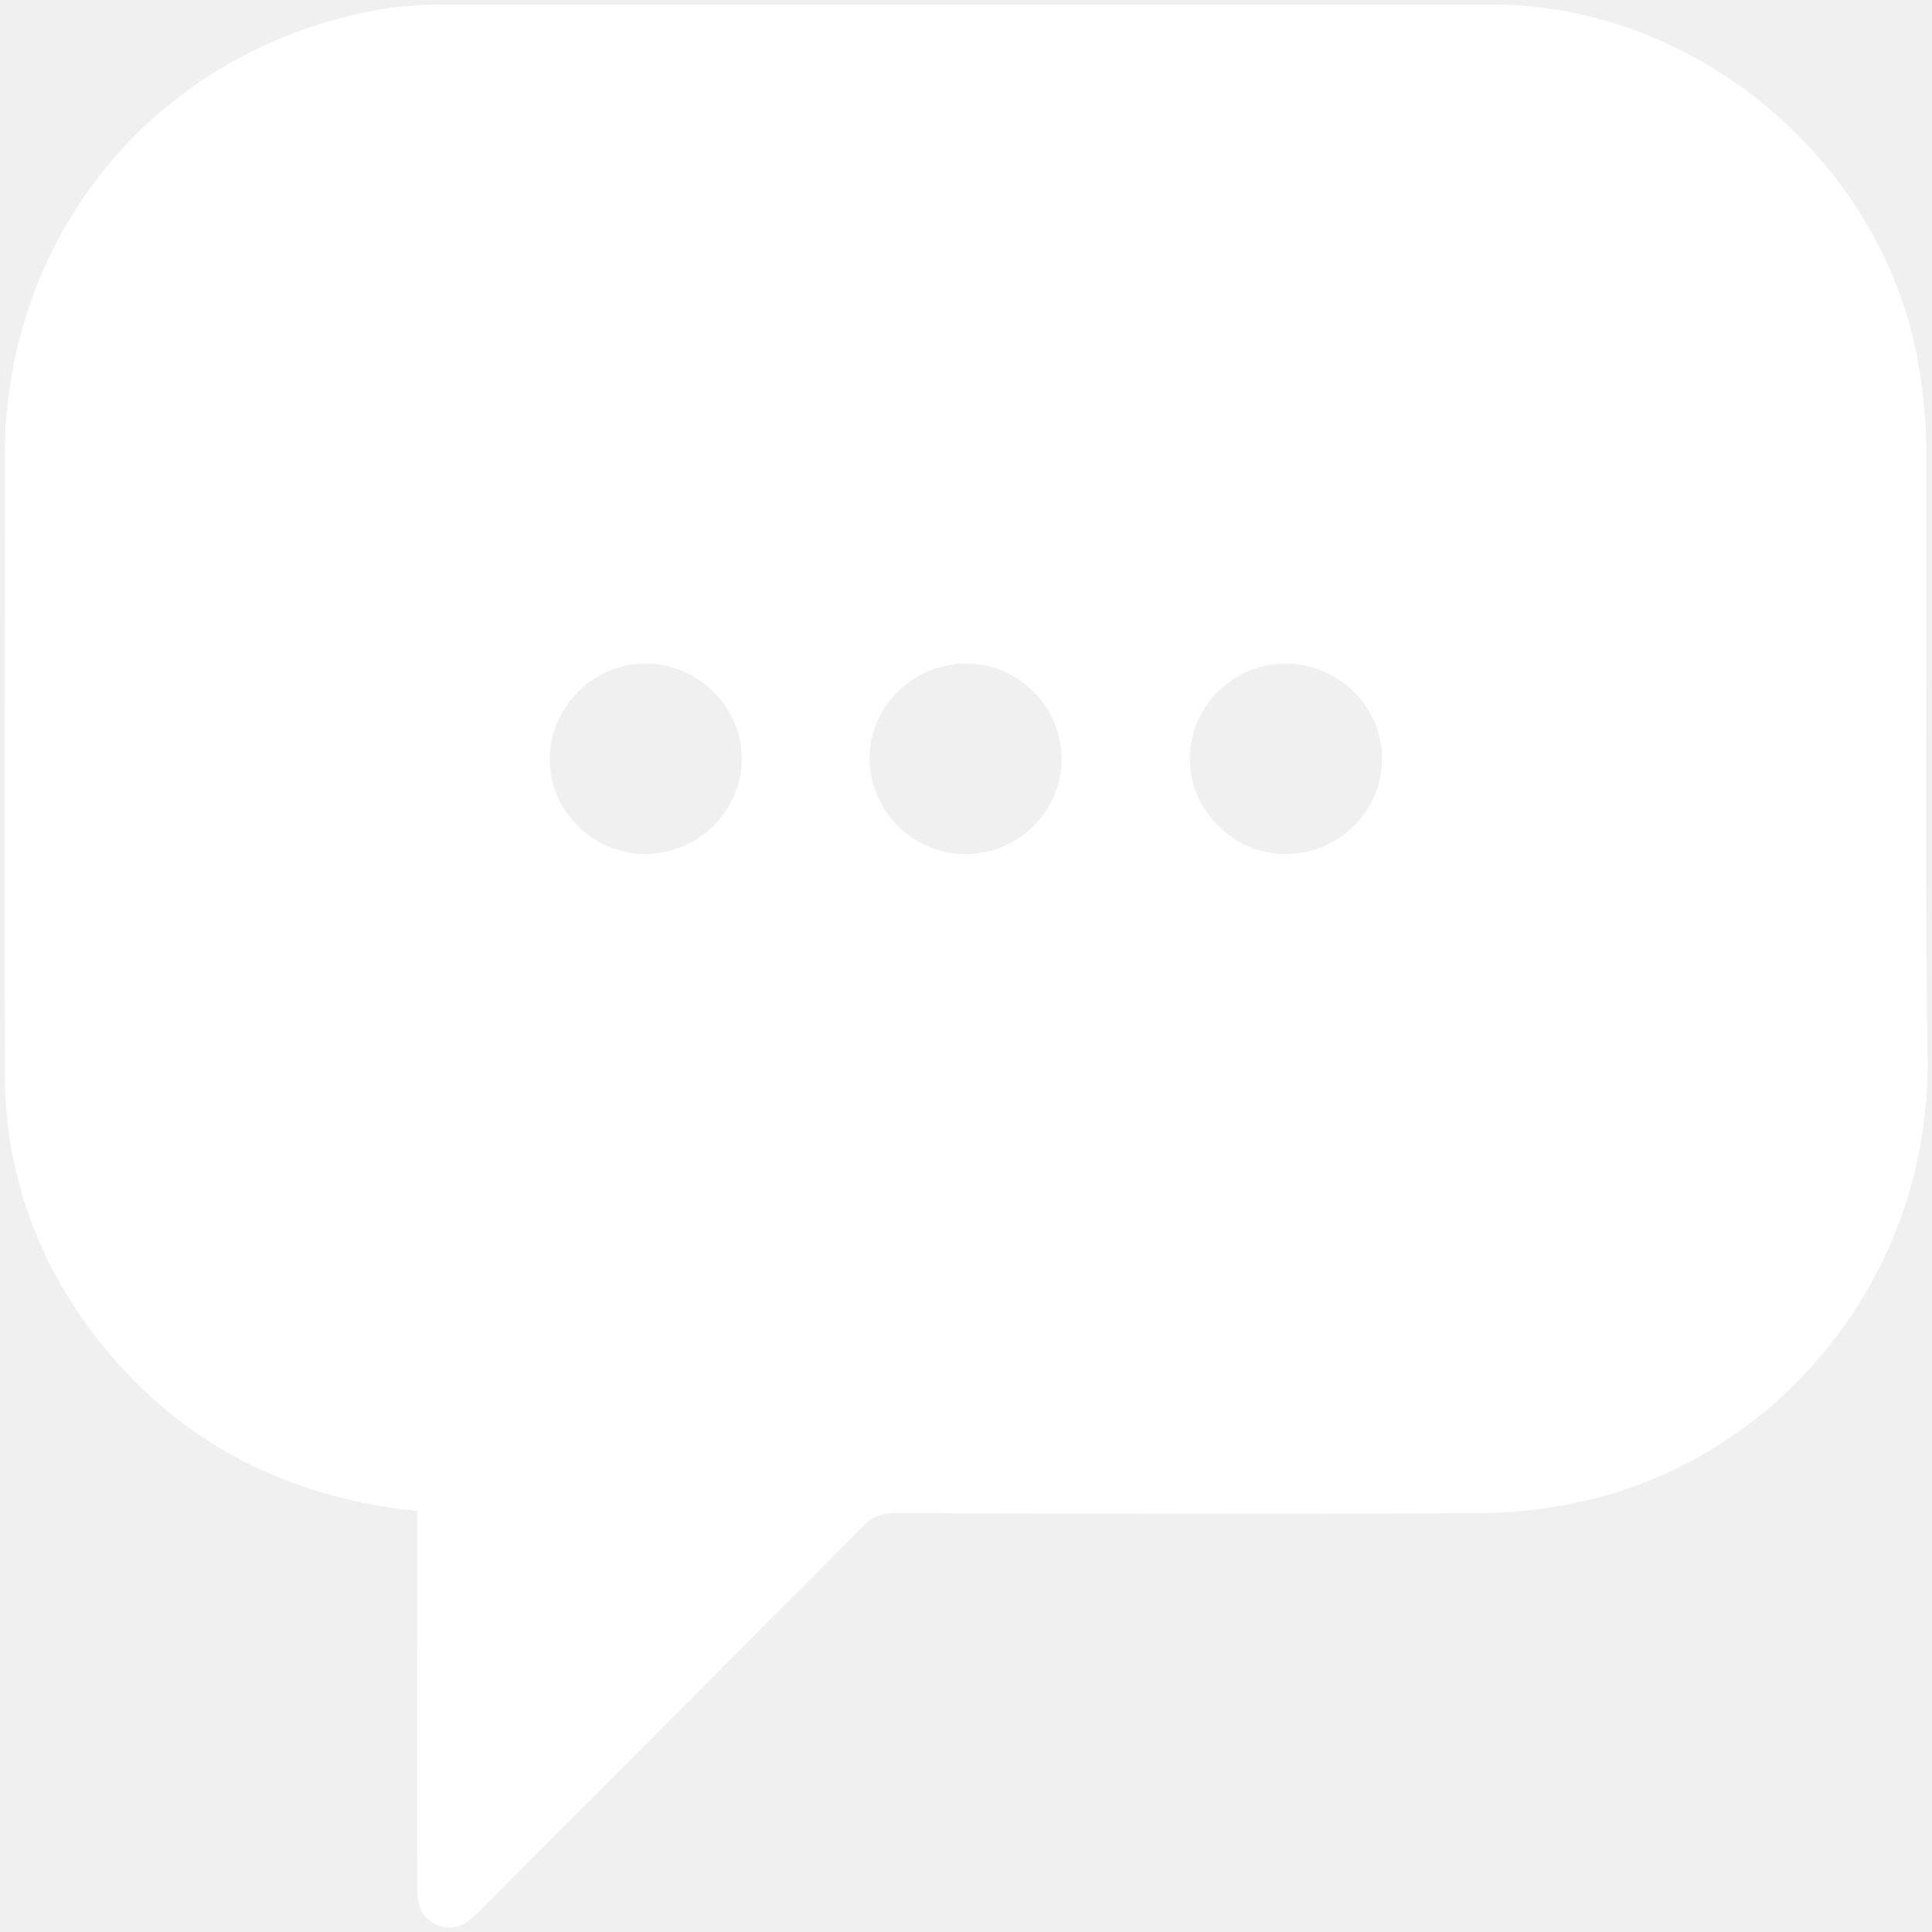
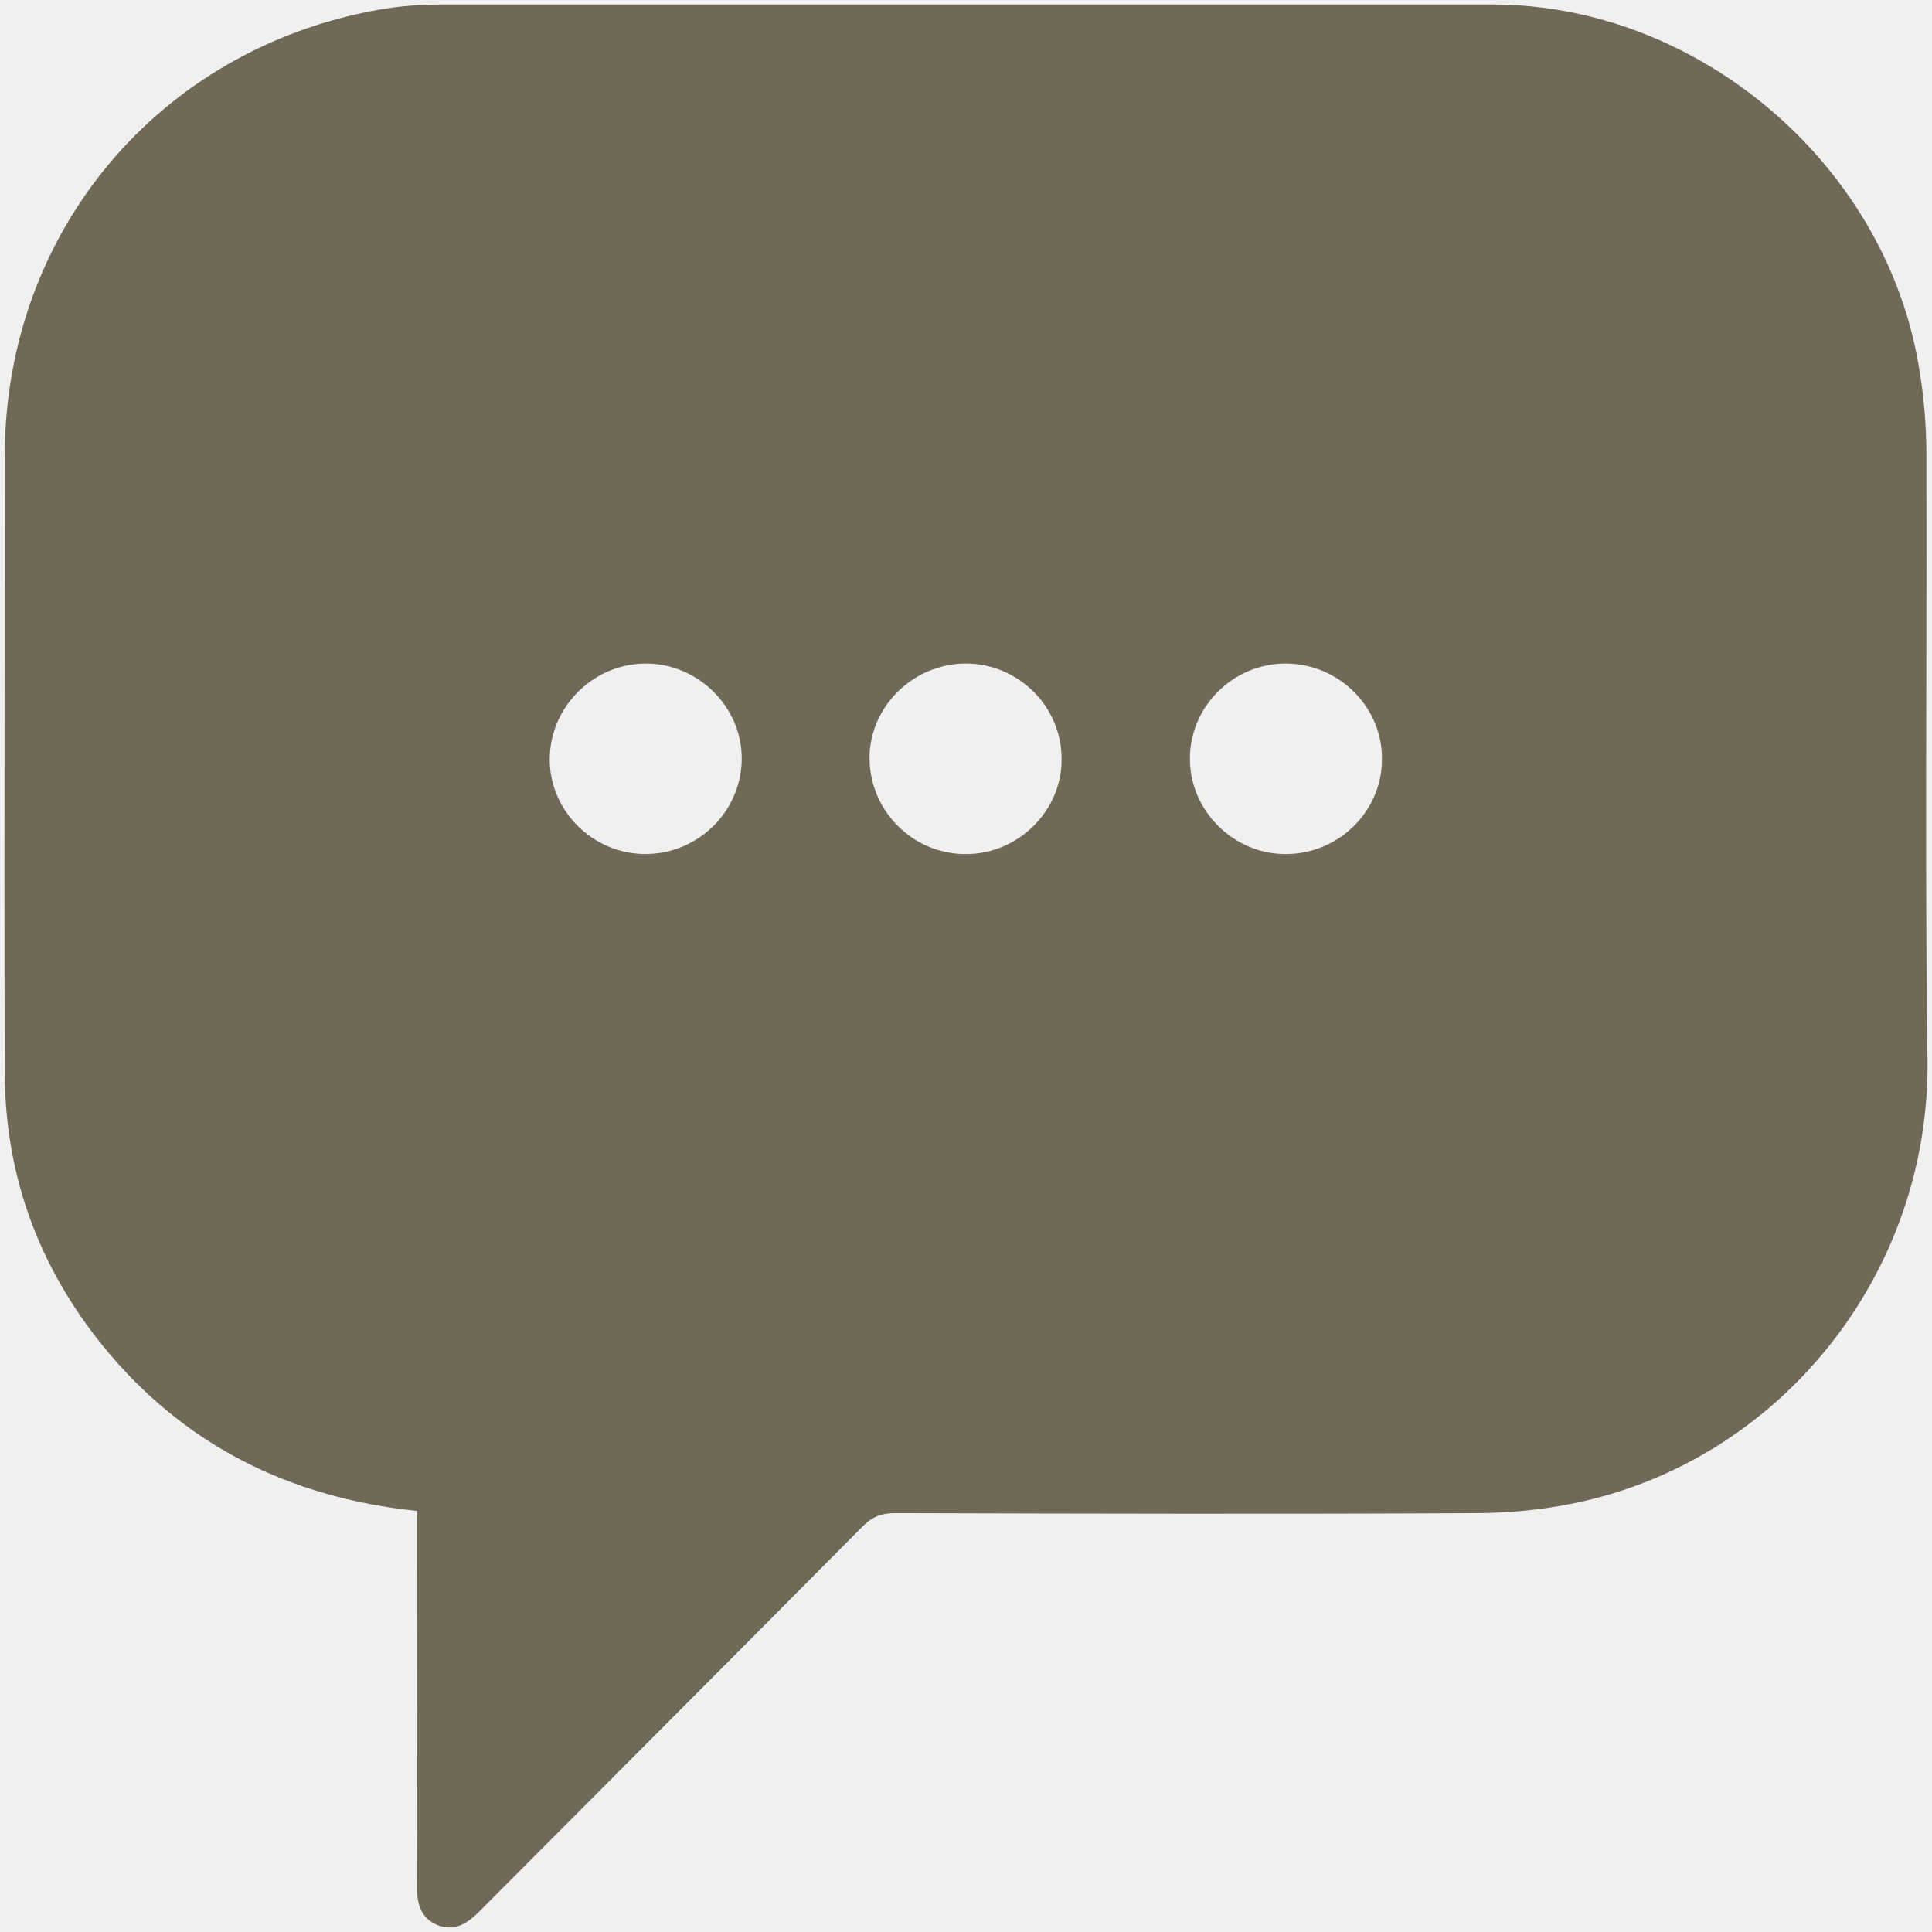
<svg xmlns="http://www.w3.org/2000/svg" width="48" height="48" viewBox="0 0 48 48" fill="none">
-   <path fill-rule="evenodd" clip-rule="evenodd" d="M2.562 33.446C4.555 35.891 7.173 37.207 10.362 37.539V38.111C10.362 39.09 10.364 40.069 10.365 41.048C10.368 43.007 10.371 44.965 10.362 46.923C10.362 47.362 10.495 47.707 10.934 47.853C11.332 47.973 11.624 47.774 11.904 47.495C12.958 46.435 14.013 45.377 15.067 44.32L15.077 44.31C17.194 42.187 19.309 40.066 21.418 37.938C21.657 37.686 21.896 37.593 22.242 37.593C27.039 37.606 31.849 37.619 36.66 37.593C37.47 37.593 38.294 37.513 39.078 37.353C44.221 36.317 47.954 31.651 47.888 26.335C47.845 23.123 47.852 19.905 47.859 16.686V16.686V16.685C47.862 14.895 47.866 13.106 47.861 11.316C47.861 10.558 47.795 9.787 47.662 9.043C46.798 4.032 42.161 0.111 37.071 0.111H10.973C10.442 0.111 9.91 0.151 9.392 0.244C3.931 1.228 0.144 5.76 0.117 11.289C0.117 13 0.116 14.709 0.114 16.418L0.114 16.419L0.114 16.421C0.111 19.835 0.108 23.248 0.117 26.667C0.13 29.219 0.967 31.479 2.562 33.446ZM29.564 18.844C29.553 20.131 30.642 21.218 31.929 21.218C33.231 21.231 34.321 20.181 34.334 18.892C34.36 17.604 33.317 16.532 32.026 16.488C32.004 16.487 31.981 16.486 31.958 16.486L31.942 16.486C30.64 16.486 29.564 17.549 29.564 18.838L29.564 18.844ZM26.375 18.852C26.375 17.55 25.299 16.487 23.998 16.486L23.996 16.486C22.79 16.486 21.762 17.402 21.62 18.559C21.607 18.664 21.602 18.77 21.604 18.878C21.631 20.18 22.705 21.23 24.006 21.218L24.009 21.218C25.298 21.218 26.388 20.141 26.375 18.852ZM13.66 18.966C13.713 20.188 14.733 21.183 15.972 21.217C15.993 21.217 16.015 21.218 16.036 21.218C16.063 21.218 16.089 21.217 16.116 21.216C17.382 21.175 18.415 20.141 18.428 18.865C18.441 17.563 17.338 16.473 16.023 16.486C15.857 16.488 15.696 16.506 15.54 16.541C15.235 16.608 14.952 16.733 14.702 16.905C14.073 17.337 13.658 18.059 13.658 18.865C13.658 18.899 13.658 18.933 13.66 18.966Z" fill="white" />
+   <path fill-rule="evenodd" clip-rule="evenodd" d="M2.562 33.446C4.555 35.891 7.173 37.207 10.362 37.539V38.111C10.362 39.09 10.364 40.069 10.365 41.048C10.368 43.007 10.371 44.965 10.362 46.923C10.362 47.362 10.495 47.707 10.934 47.853C11.332 47.973 11.625 47.774 11.904 47.495C12.958 46.435 14.013 45.377 15.067 44.32L15.077 44.31C17.194 42.187 19.309 40.066 21.418 37.938C21.657 37.686 21.896 37.593 22.242 37.593C27.039 37.606 31.849 37.619 36.66 37.593C37.47 37.593 38.294 37.513 39.078 37.353C44.221 36.317 47.954 31.651 47.888 26.335C47.845 23.123 47.852 19.905 47.859 16.686V16.686V16.685C47.862 14.895 47.866 13.106 47.861 11.316C47.861 10.558 47.795 9.787 47.662 9.043C46.798 4.032 42.161 0.111 37.071 0.111H10.973C10.442 0.111 9.91 0.151 9.392 0.244C3.931 1.228 0.144 5.76 0.117 11.289C0.117 13 0.116 14.709 0.114 16.418L0.114 16.419L0.114 16.421C0.111 19.835 0.108 23.248 0.117 26.667C0.13 29.219 0.967 31.479 2.562 33.446ZM29.564 18.844C29.553 20.131 30.642 21.218 31.929 21.218C33.231 21.231 34.321 20.181 34.334 18.892C34.36 17.604 33.317 16.532 32.026 16.488C32.004 16.487 31.981 16.486 31.958 16.486L31.942 16.486C30.64 16.486 29.564 17.549 29.564 18.838L29.564 18.844ZM26.375 18.852C26.375 17.55 25.299 16.487 23.998 16.486L23.996 16.486C22.79 16.486 21.762 17.402 21.62 18.559C21.607 18.664 21.602 18.77 21.604 18.878C21.631 20.18 22.706 21.23 24.006 21.218L24.009 21.218C25.298 21.218 26.388 20.141 26.375 18.852ZM13.66 18.966C13.713 20.188 14.733 21.183 15.972 21.217C15.993 21.217 16.015 21.218 16.036 21.218C16.063 21.218 16.089 21.217 16.116 21.216C17.382 21.175 18.415 20.141 18.428 18.865C18.441 17.563 17.338 16.473 16.023 16.486C15.861 16.488 15.702 16.506 15.548 16.539C15.241 16.605 14.954 16.732 14.702 16.905C14.073 17.337 13.658 18.059 13.658 18.865C13.658 18.899 13.658 18.933 13.66 18.966Z" fill="#716958" />
</svg>
